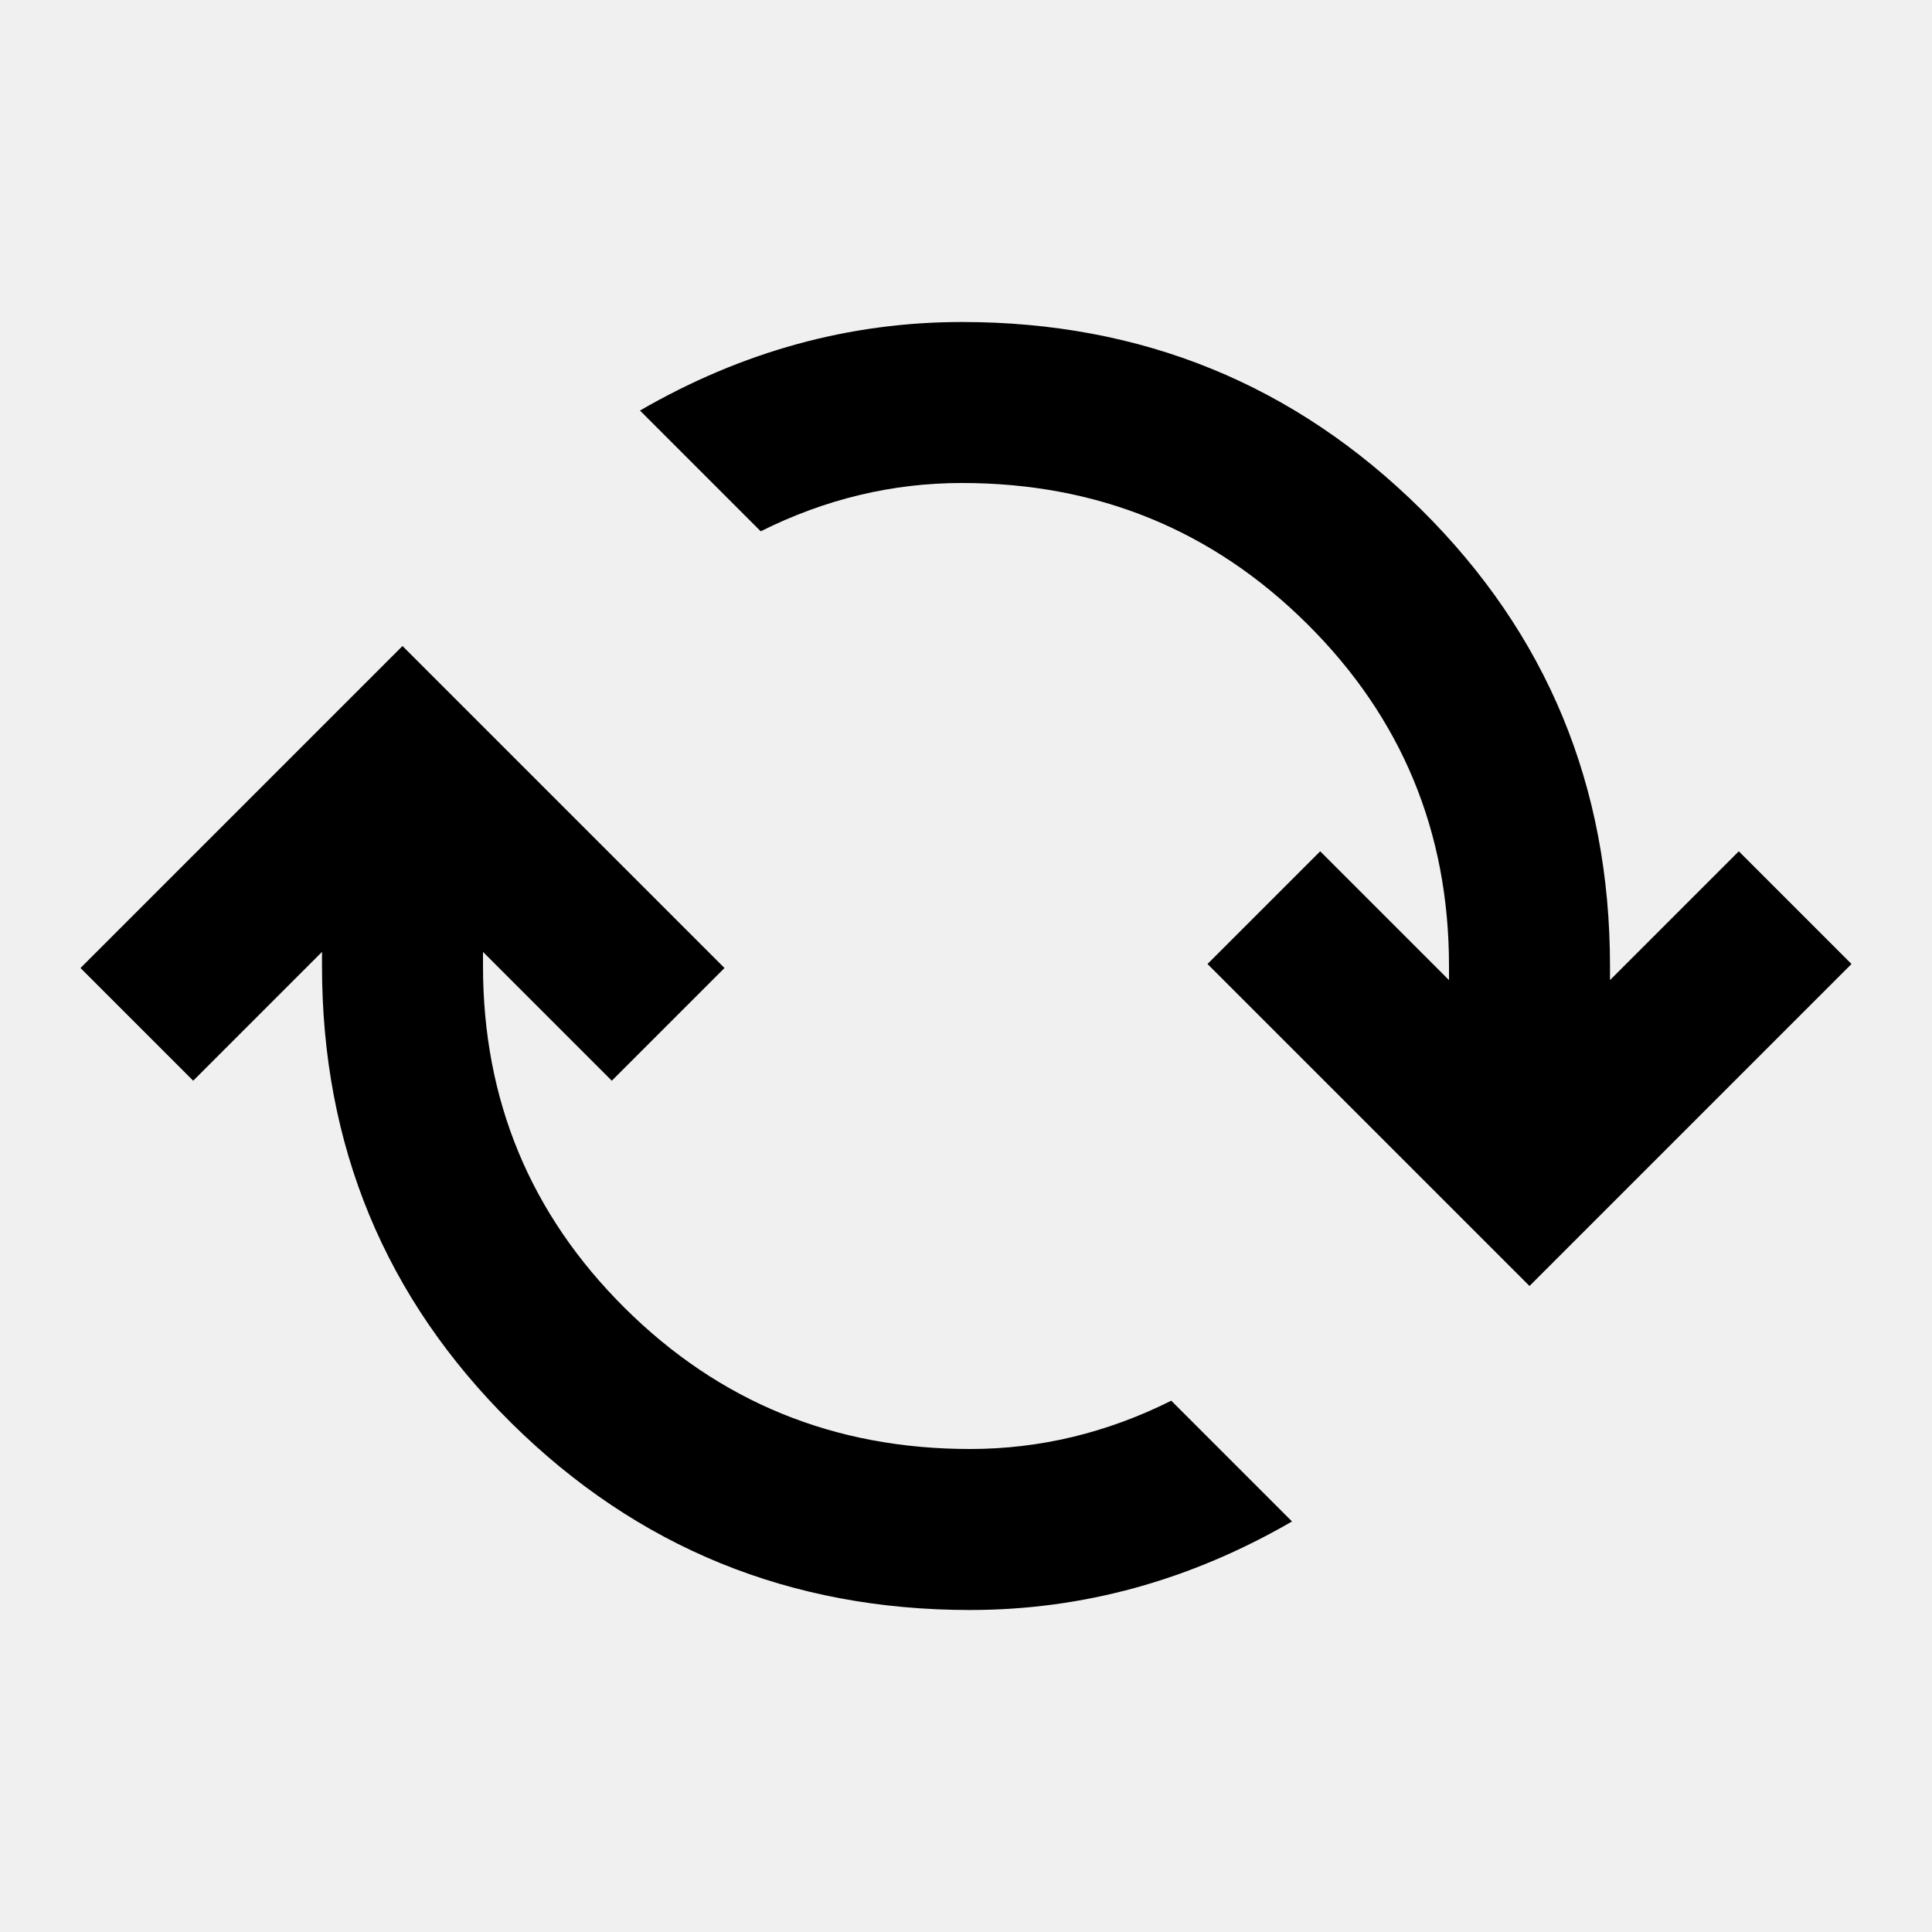
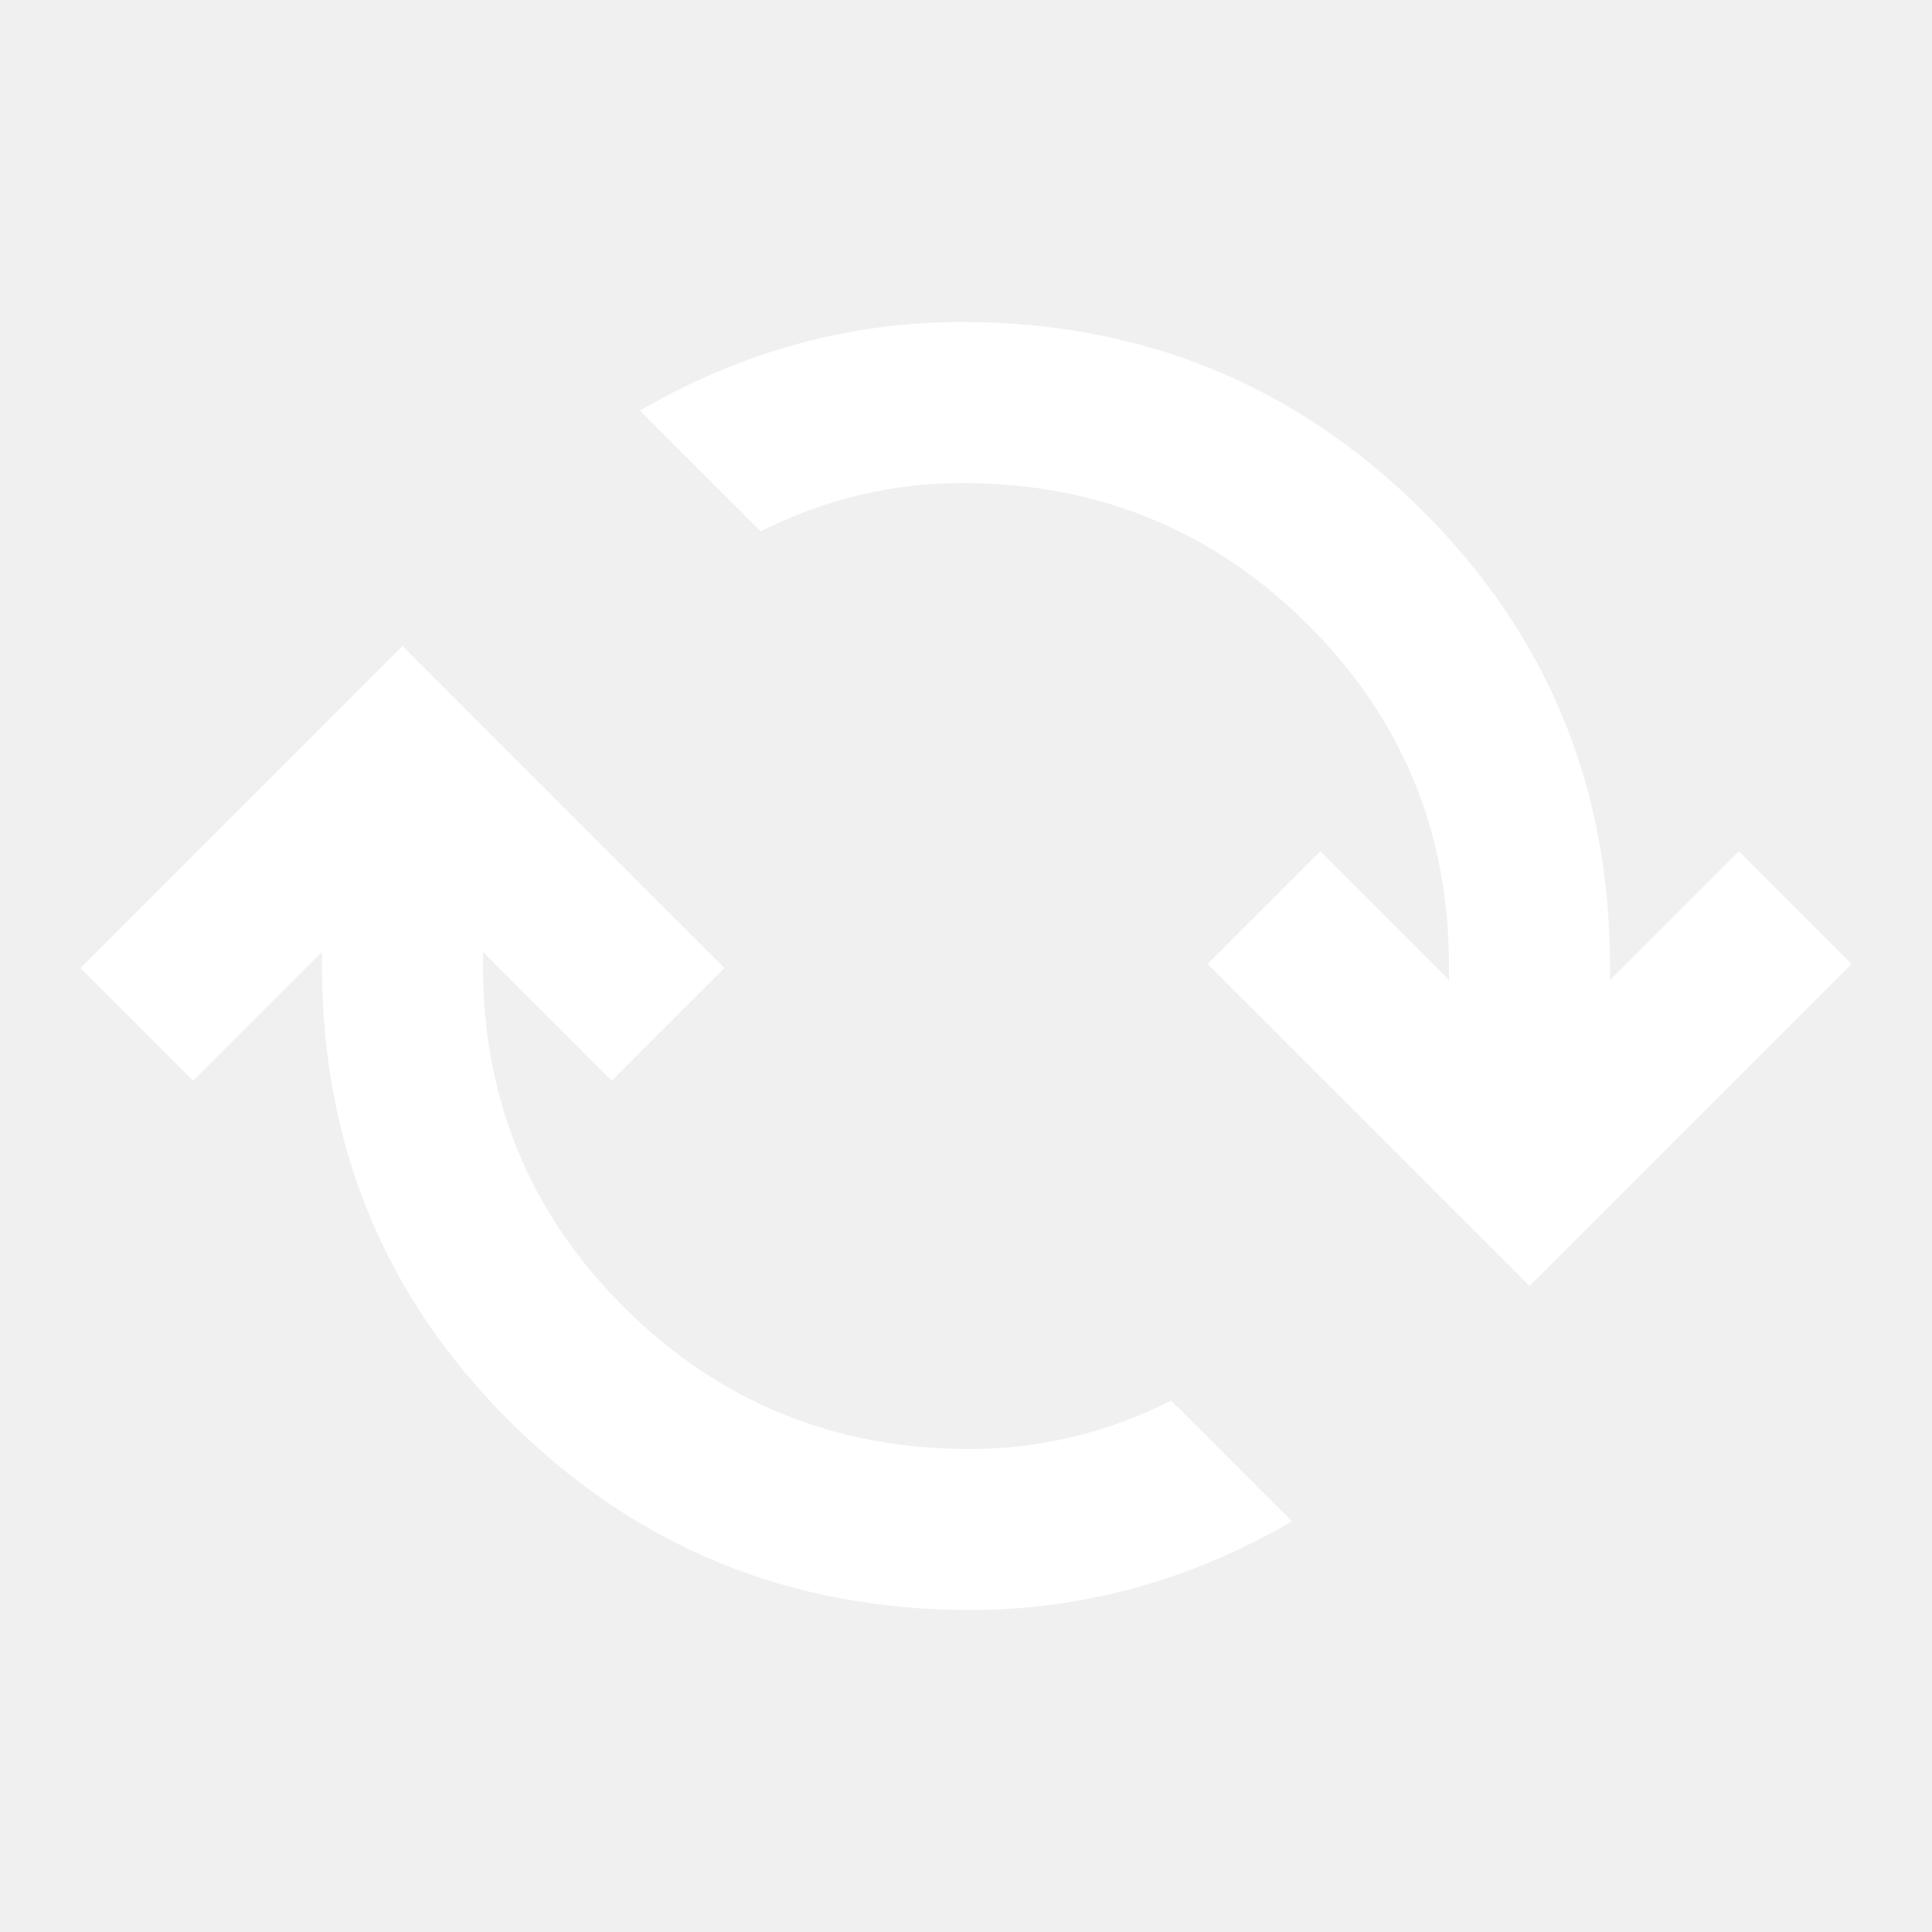
- <svg xmlns="http://www.w3.org/2000/svg" height="24px" viewBox="0 -960 960 960" width="24px" fill="#000000">
+ <svg xmlns="http://www.w3.org/2000/svg" height="24px" viewBox="0 -960 960 960" width="24px" fill="#FFFFFF">
  <path d="M482-160q-134 0-228-93t-94-227v-7l-64 64-56-56 160-160 160 160-56 56-64-64v7q0 100 70.5 170T482-240q26 0 51-6t49-18l60 60q-38 22-78 33t-82 11Zm278-161L600-481l56-56 64 64v-7q0-100-70.5-170T478-720q-26 0-51 6t-49 18l-60-60q38-22 78-33t82-11q134 0 228 93t94 227v7l64-64 56 56-160 160Z" />
</svg>
